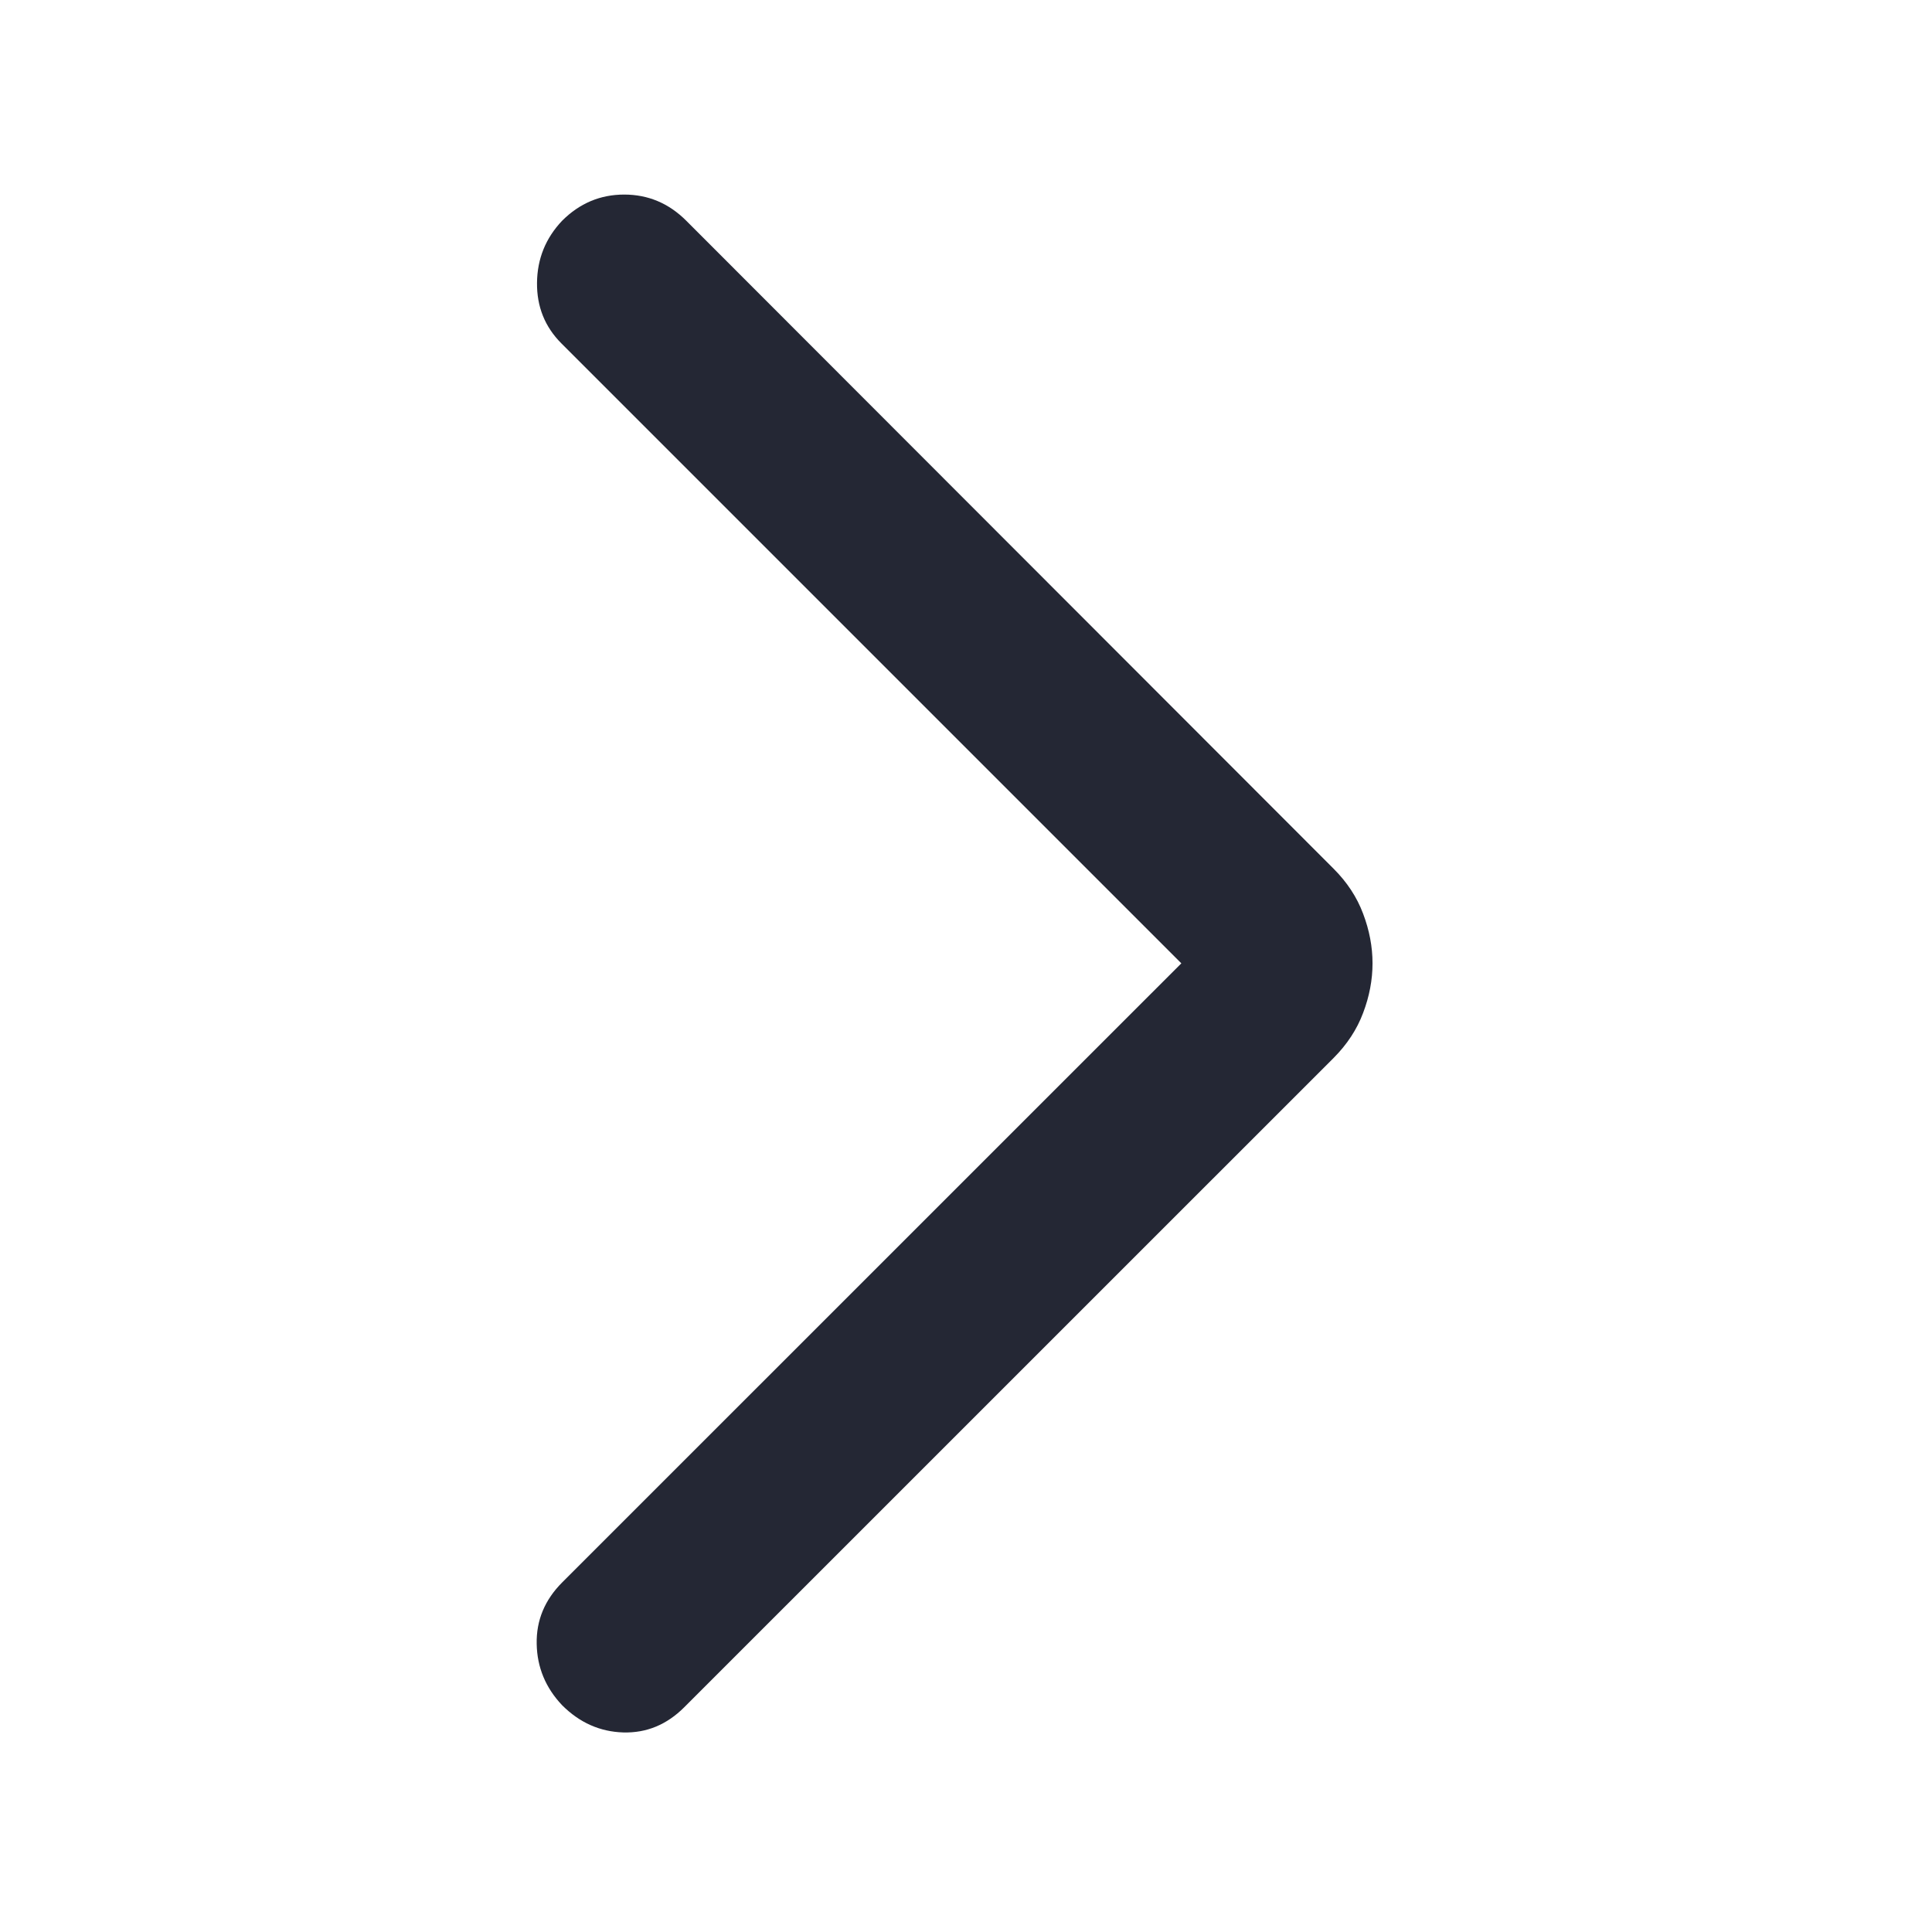
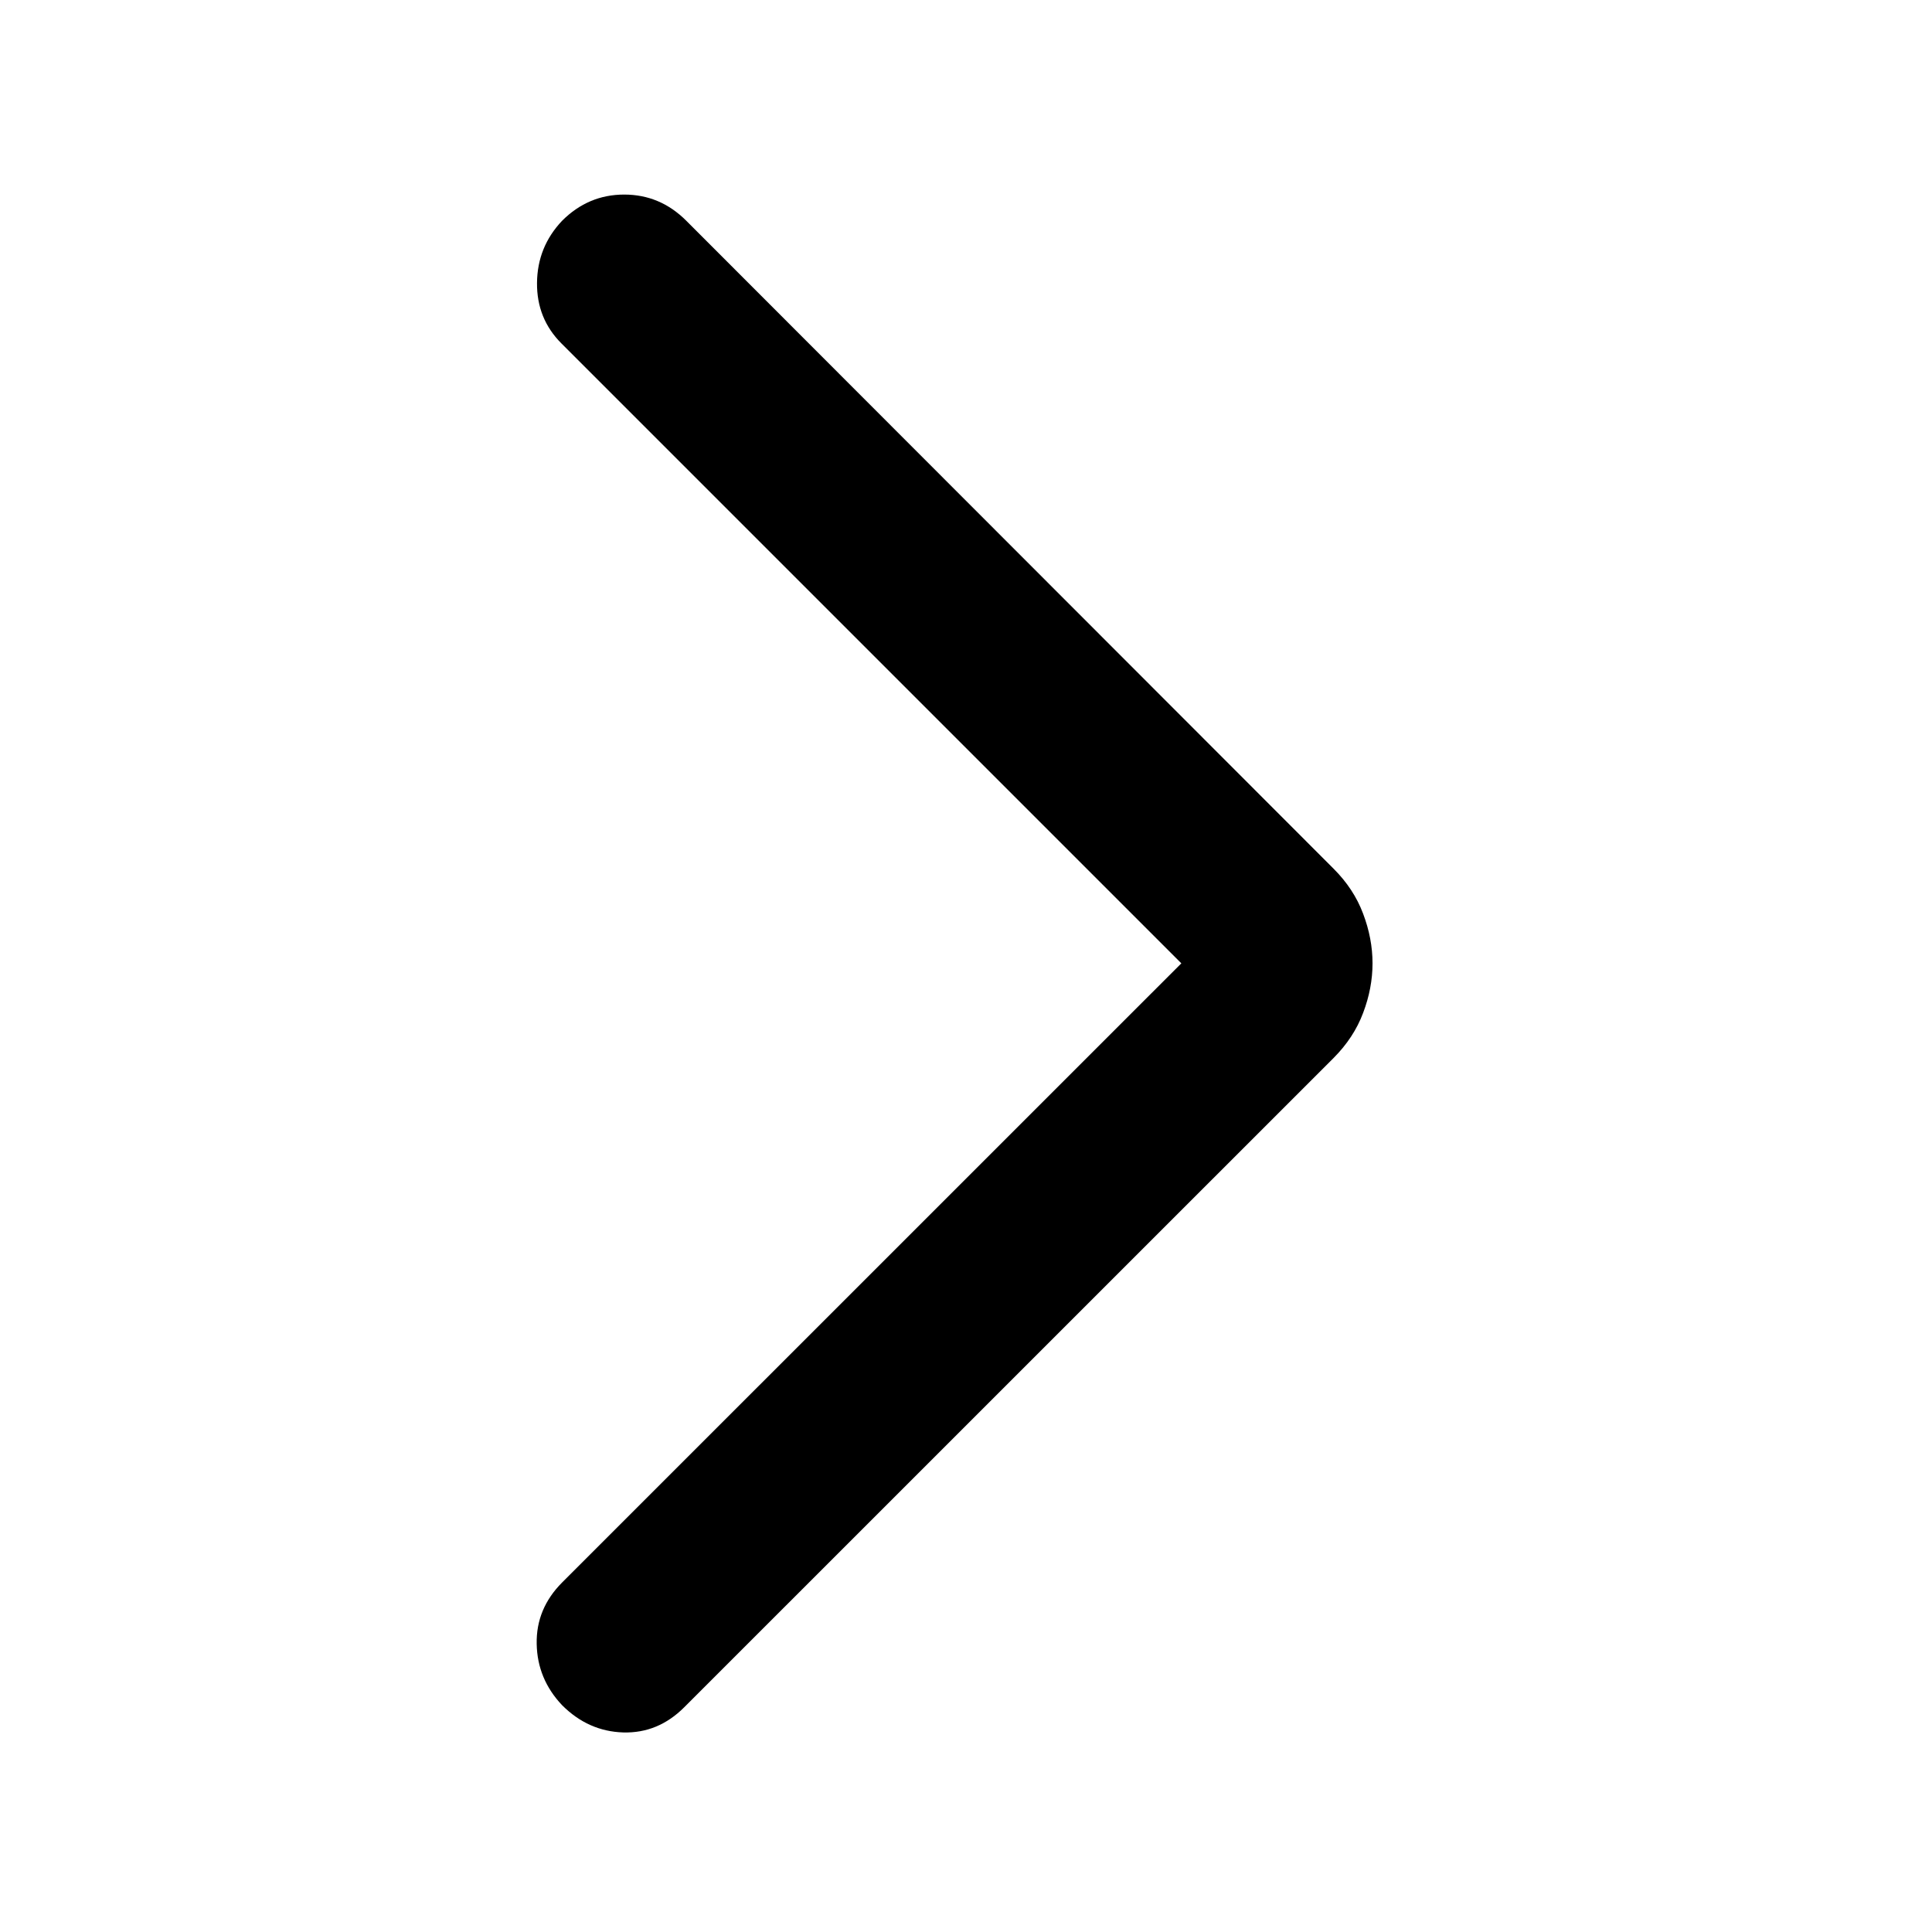
<svg xmlns="http://www.w3.org/2000/svg" width="24" height="24" viewBox="0 0 24 24" fill="none">
  <mask id="mask0_4771_34" style="mask-type:alpha" maskUnits="userSpaceOnUse" x="0" y="0" width="24" height="24">
    <rect width="24" height="24" fill="#D9D9D9" />
  </mask>
  <g mask="url(#mask0_4771_34)">
-     <path d="M14.675 11.967L6.975 4.267C6.769 4.061 6.668 3.81 6.671 3.513C6.674 3.215 6.778 2.958 6.983 2.742C7.2 2.525 7.457 2.417 7.754 2.417C8.051 2.417 8.308 2.525 8.525 2.742L16.567 10.792C16.733 10.958 16.856 11.144 16.933 11.35C17.011 11.556 17.05 11.761 17.05 11.967C17.05 12.172 17.011 12.378 16.933 12.583C16.856 12.789 16.733 12.975 16.567 13.142L8.5 21.208C8.283 21.425 8.031 21.529 7.742 21.521C7.453 21.512 7.2 21.4 6.983 21.183C6.778 20.967 6.672 20.712 6.667 20.421C6.661 20.129 6.767 19.875 6.983 19.658L14.675 11.967Z" fill="#242734" />
+     <path d="M14.675 11.967L6.975 4.267C6.769 4.061 6.668 3.81 6.671 3.513C6.674 3.215 6.778 2.958 6.983 2.742C7.2 2.525 7.457 2.417 7.754 2.417C8.051 2.417 8.308 2.525 8.525 2.742L16.567 10.792C16.733 10.958 16.856 11.144 16.933 11.35C17.011 11.556 17.05 11.761 17.05 11.967C17.05 12.172 17.011 12.378 16.933 12.583C16.856 12.789 16.733 12.975 16.567 13.142L8.5 21.208C8.283 21.425 8.031 21.529 7.742 21.521C7.453 21.512 7.2 21.4 6.983 21.183C6.778 20.967 6.672 20.712 6.667 20.421C6.661 20.129 6.767 19.875 6.983 19.658L14.675 11.967Z" fill="currentColor" />
  </g>
</svg>
